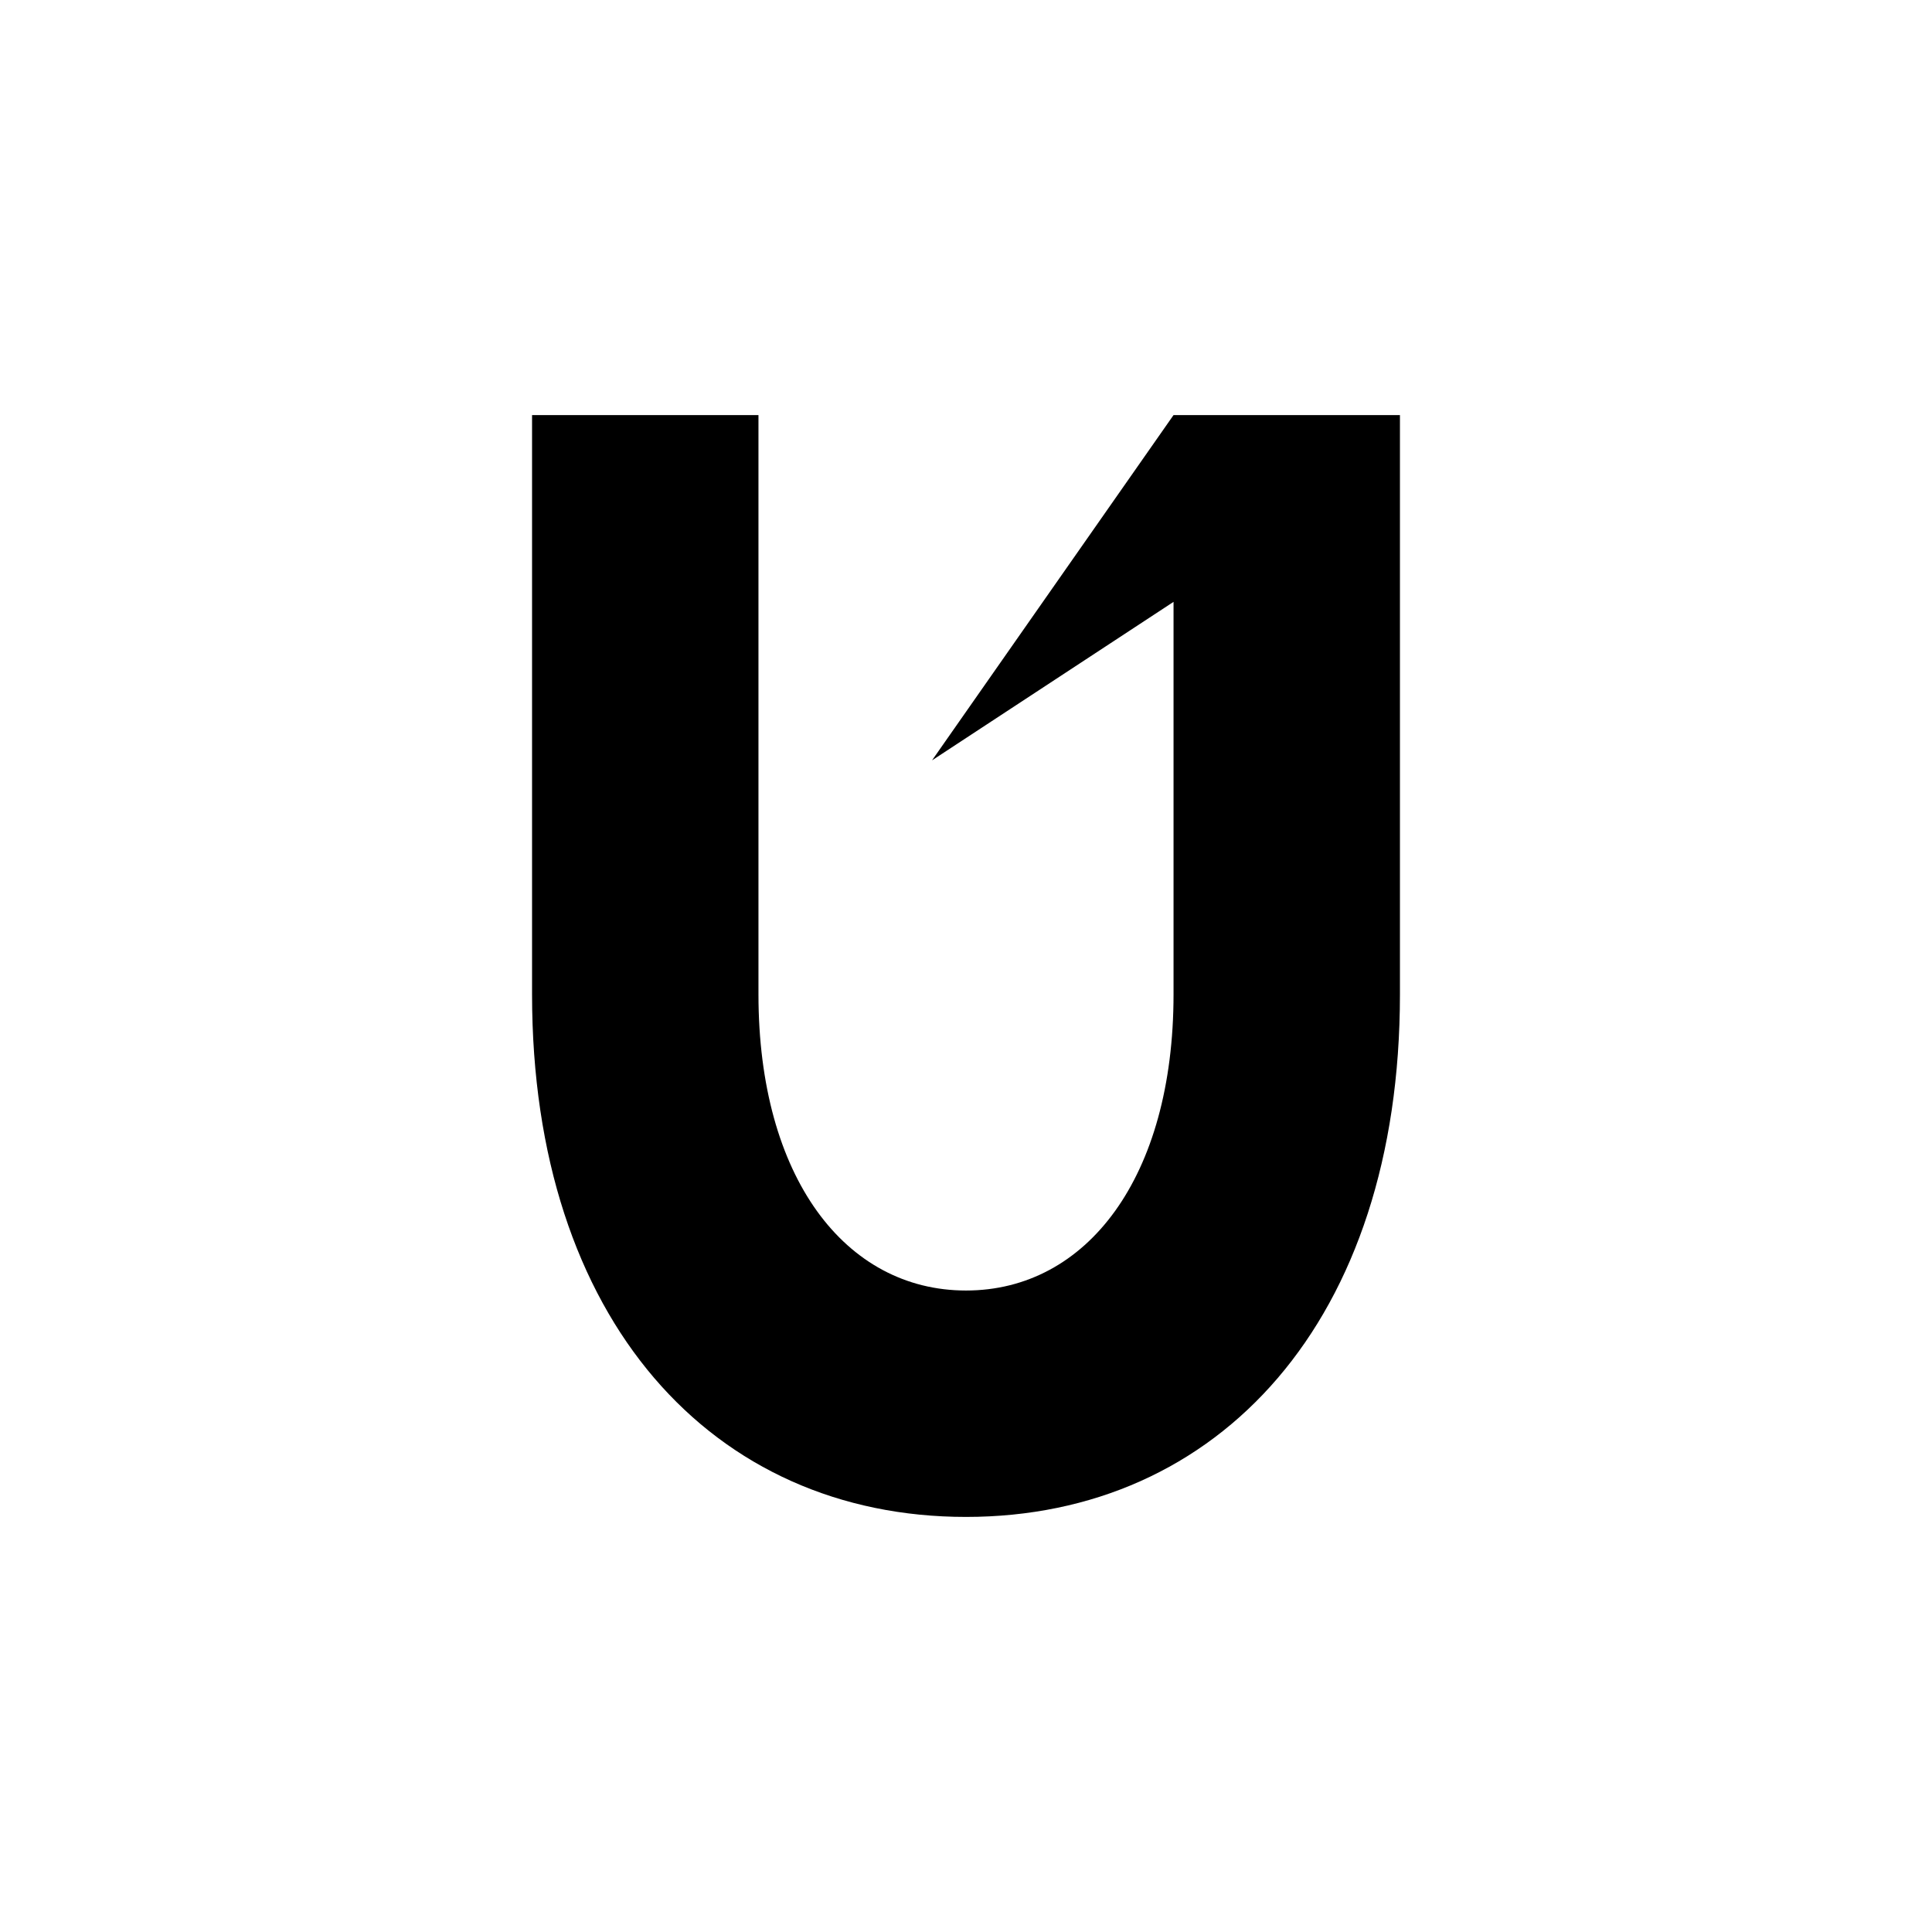
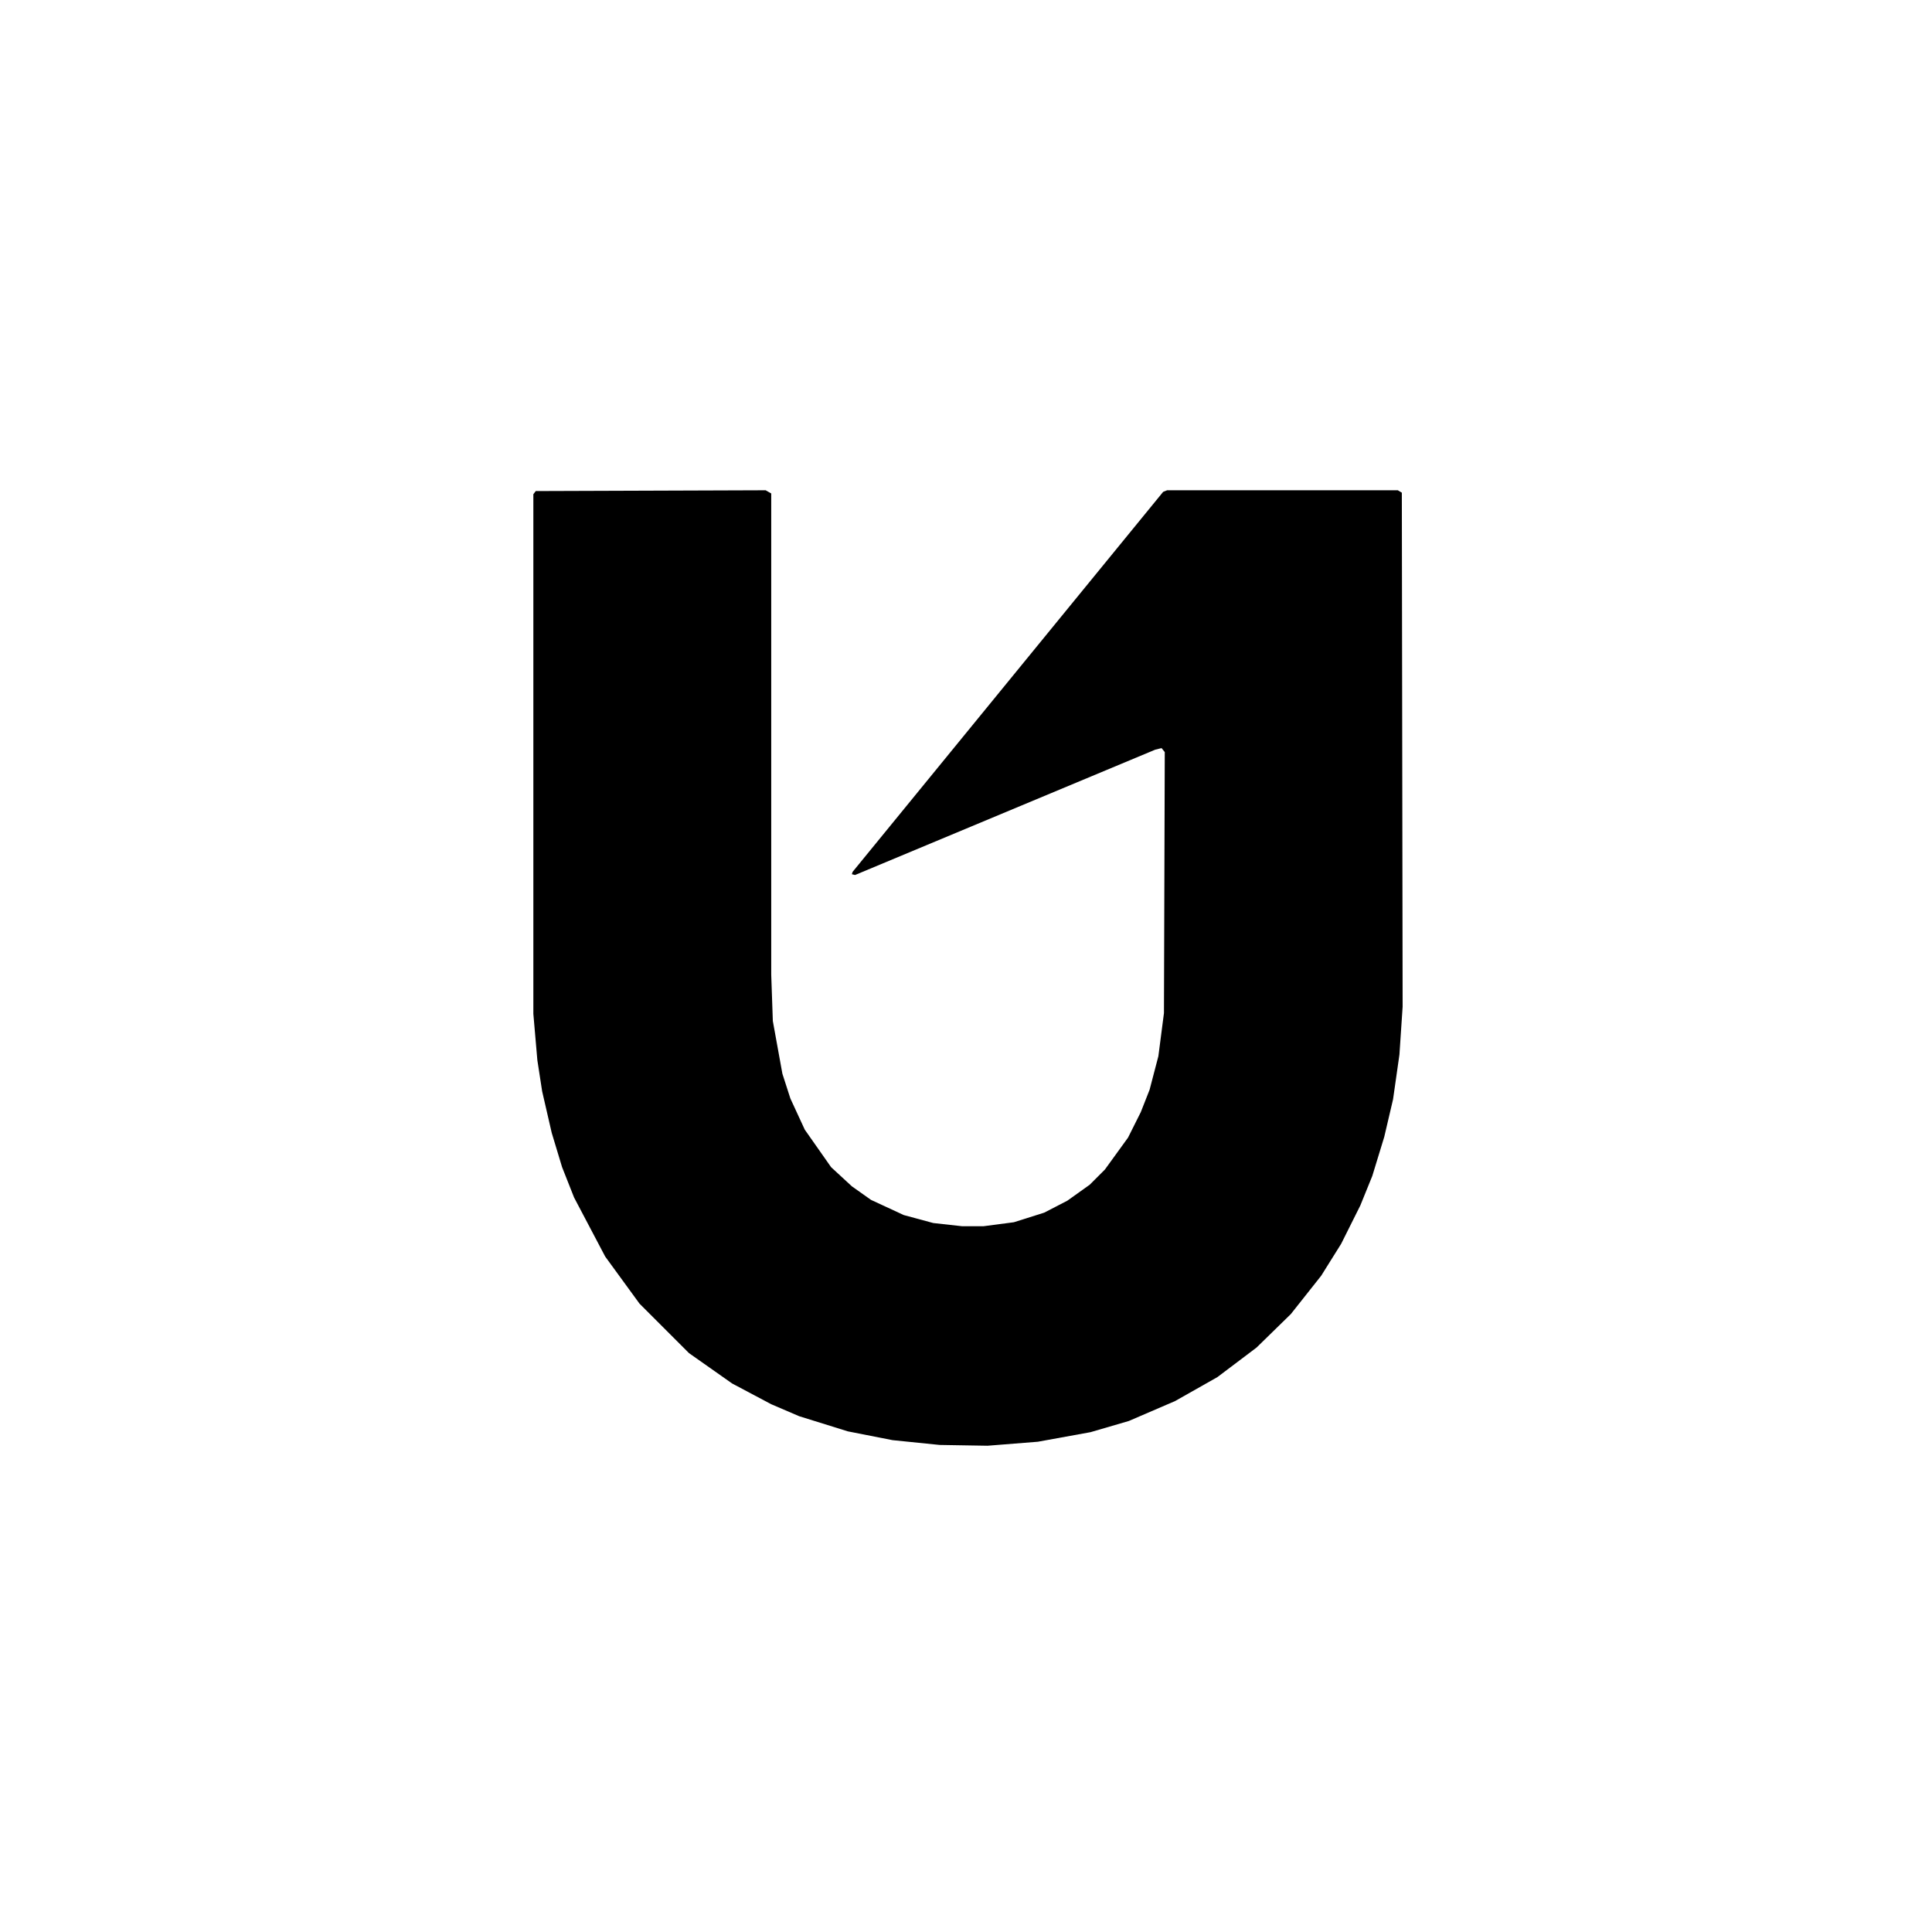
<svg xmlns="http://www.w3.org/2000/svg" viewBox="0 0 1024 1024" role="img" aria-label="Usage mark">
-   <path fill="#000000" d="M282 220H402V527C402 624 448 684 512 684C576 684 622 624 622 527V319L494 403L622 220H742V527C742 700 646 804 512 804C378 804 282 700 282 527V220Z" />
+   <path fill="#000000" d="M 283.96 260.27 L 282.69 261.96 L 282.69 537.38 L 284.81 561.92 L 287.35 578.42 L 292.42 600.42 L 297.92 618.62 L 304.27 634.69 L 320.77 666.00 L 338.96 690.96 L 365.19 717.19 L 388.04 733.27 L 408.77 744.27 L 423.58 750.62 L 449.38 758.65 L 473.08 763.31 L 498.04 765.85 L 523.42 766.27 L 550.08 764.15 L 578.00 759.08 L 598.31 753.15 L 622.85 742.58 L 645.27 729.88 L 666.00 714.23 L 684.19 696.46 L 700.27 676.15 L 710.85 659.23 L 721.00 638.92 L 727.35 623.27 L 733.69 602.54 L 738.35 582.65 L 741.73 558.96 L 743.42 533.58 L 743.00 261.12 L 740.88 259.85 L 618.62 259.85 L 616.50 260.69 L 451.92 462.08 L 451.50 463.35 L 453.19 463.77 L 612.27 397.35 L 615.65 396.50 L 617.35 398.62 L 616.92 536.96 L 613.96 559.81 L 609.31 577.58 L 604.65 589.42 L 597.88 602.96 L 585.62 619.88 L 577.58 627.92 L 565.73 636.38 L 553.46 642.73 L 537.38 647.81 L 521.31 649.92 L 509.88 649.92 L 494.65 648.23 L 479.00 644.00 L 461.65 635.96 L 451.50 628.77 L 440.50 618.62 L 426.54 598.73 L 418.92 582.23 L 414.69 569.12 L 409.62 541.19 L 408.77 516.65 L 408.77 261.54 L 405.81 259.85 Z" />
</svg>
